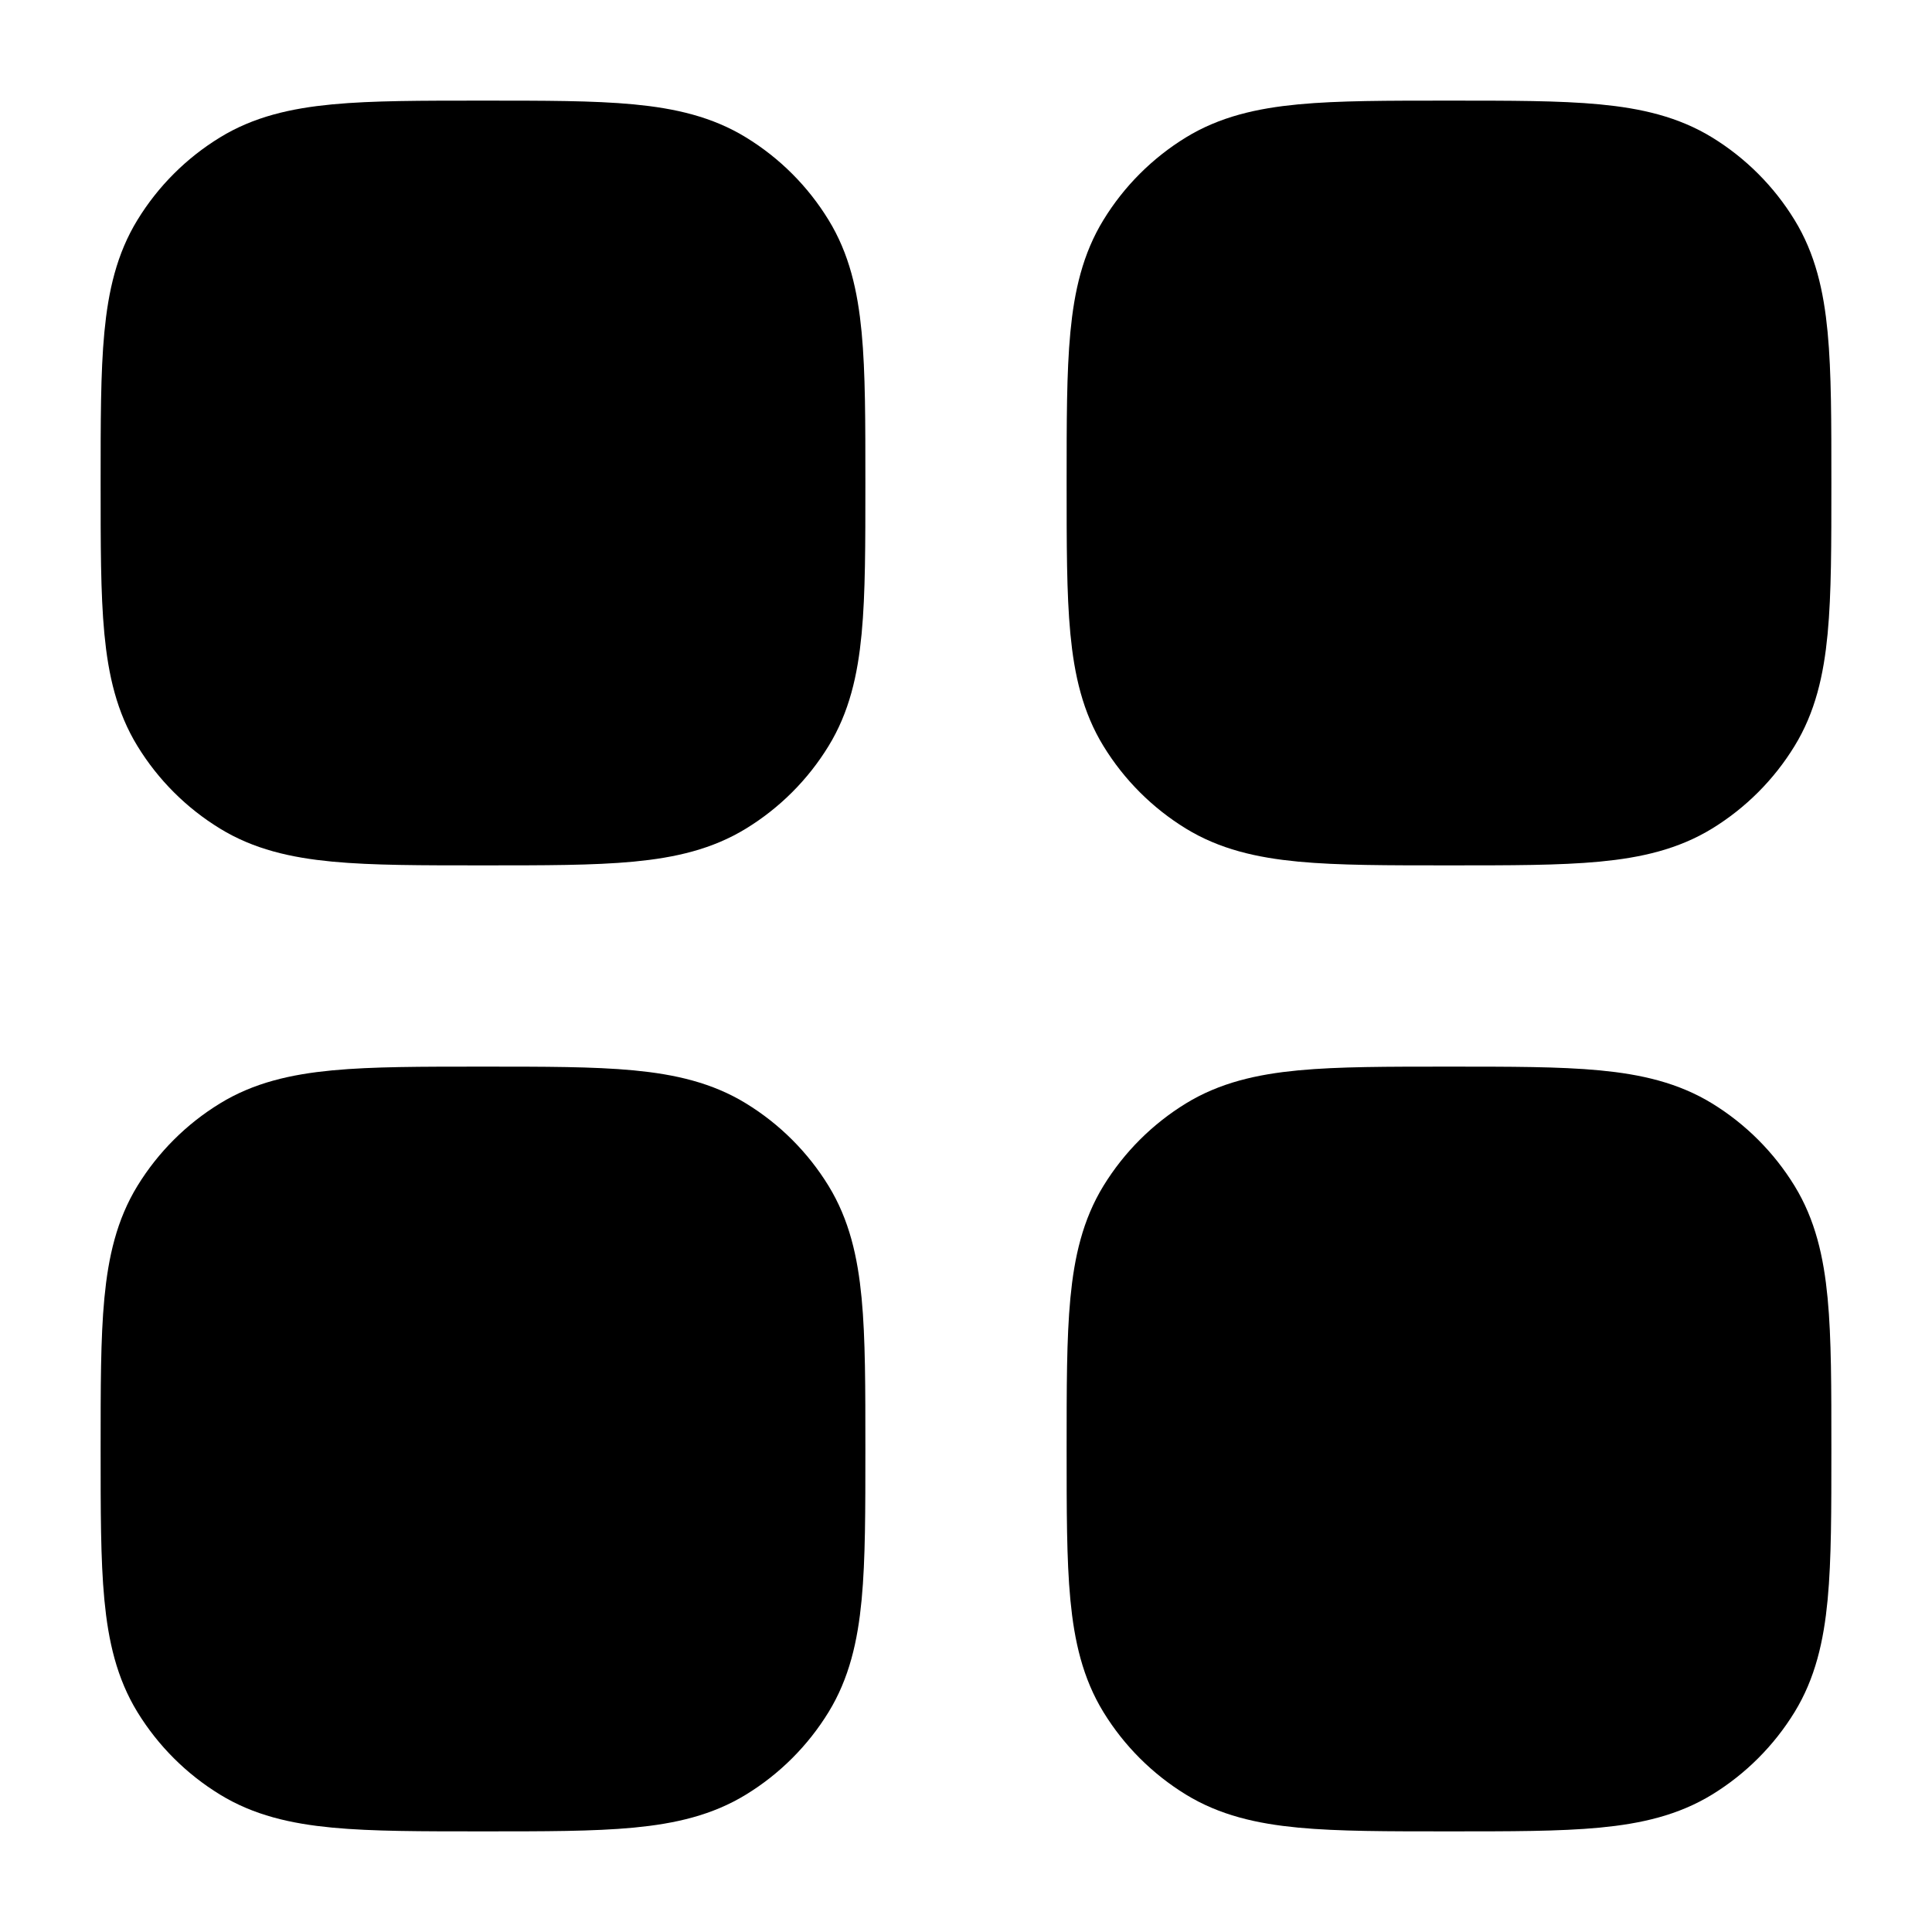
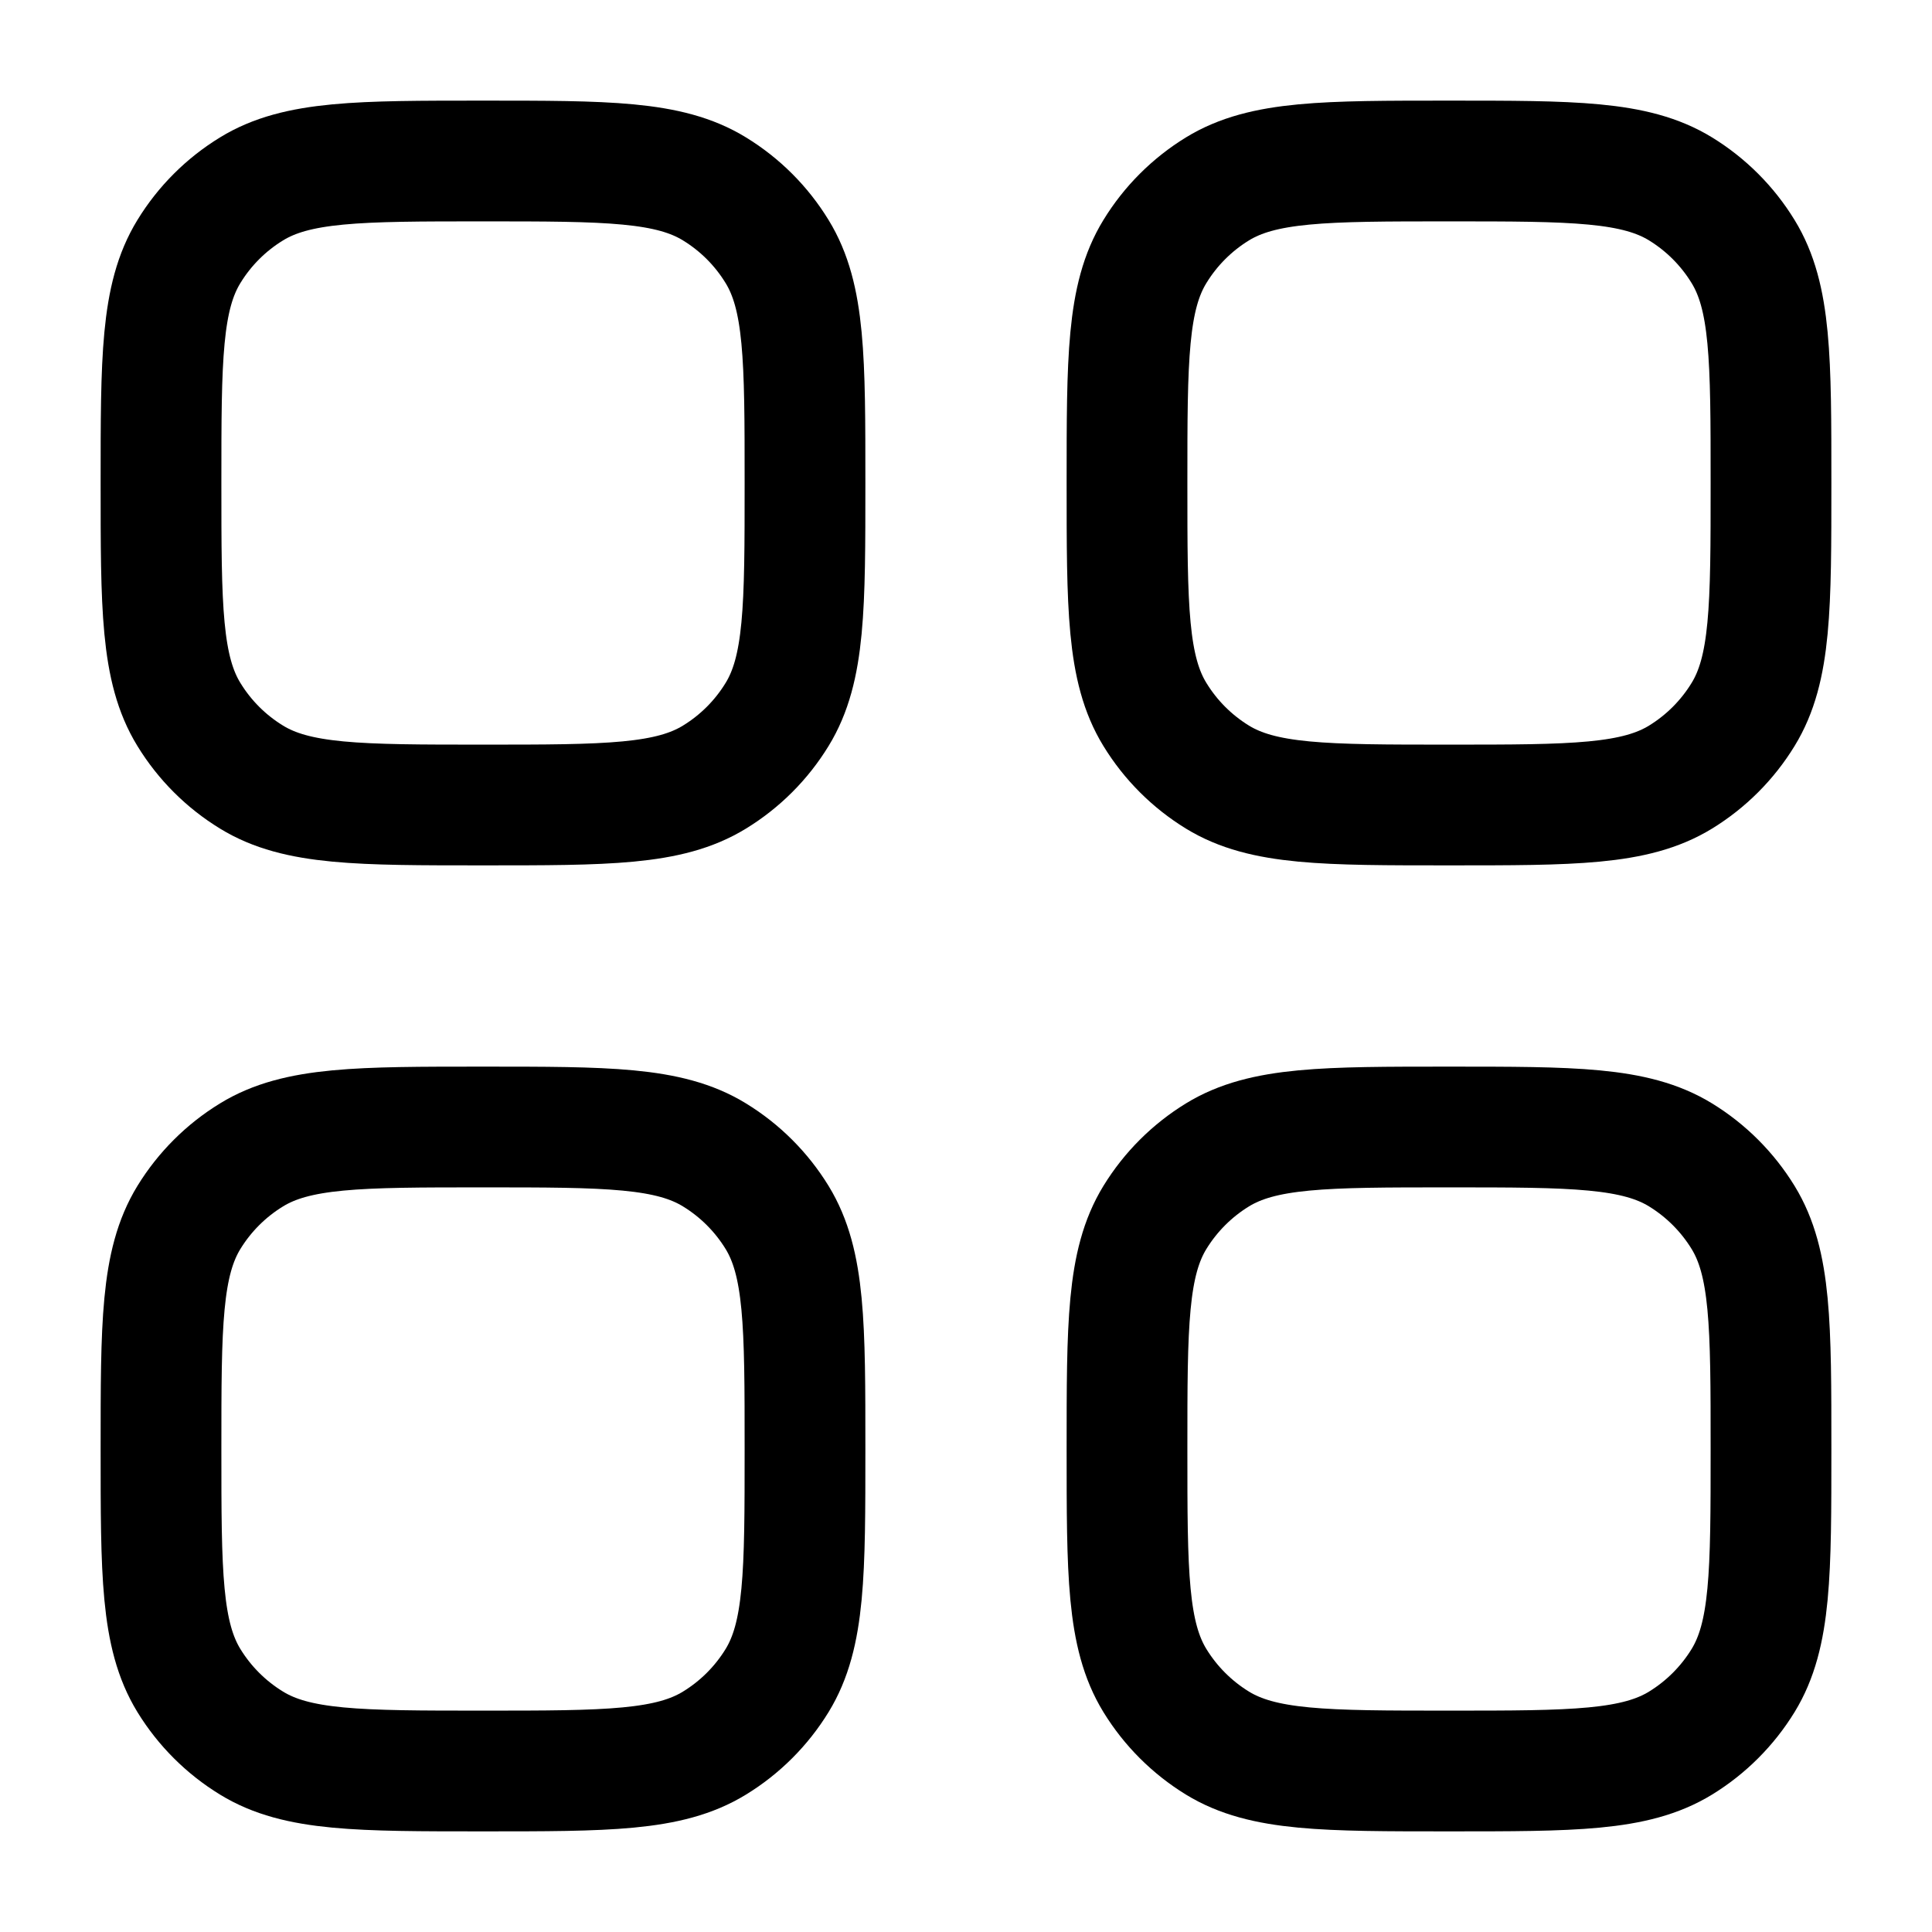
- <svg xmlns="http://www.w3.org/2000/svg" viewBox="0 0 24 24" width="42" height="42" color="#000000" fill="#000000">
+ <svg xmlns="http://www.w3.org/2000/svg" viewBox="0 0 24 24" width="42" height="42" color="#000000" fill="none">
  <path d="M2 18C2 16.46 2 15.689 2.347 15.123C2.541 14.807 2.807 14.541 3.124 14.347C3.689 14 4.46 14 6 14C7.54 14 8.311 14 8.876 14.347C9.193 14.541 9.459 14.807 9.653 15.123C10 15.689 10 16.46 10 18C10 19.54 10 20.311 9.653 20.877C9.459 21.193 9.193 21.459 8.876 21.653C8.311 22 7.54 22 6 22C4.46 22 3.689 22 3.124 21.653C2.807 21.459 2.541 21.193 2.347 20.877C2 20.311 2 19.54 2 18Z" stroke="currentColor" stroke-width="1.5" />
  <path d="M14 18C14 16.46 14 15.689 14.347 15.123C14.541 14.807 14.807 14.541 15.123 14.347C15.689 14 16.46 14 18 14C19.54 14 20.311 14 20.877 14.347C21.193 14.541 21.459 14.807 21.653 15.123C22 15.689 22 16.46 22 18C22 19.54 22 20.311 21.653 20.877C21.459 21.193 21.193 21.459 20.877 21.653C20.311 22 19.54 22 18 22C16.46 22 15.689 22 15.123 21.653C14.807 21.459 14.541 21.193 14.347 20.877C14 20.311 14 19.54 14 18Z" stroke="currentColor" stroke-width="1.5" />
  <path d="M2 6C2 4.46 2 3.689 2.347 3.124C2.541 2.807 2.807 2.541 3.124 2.347C3.689 2 4.46 2 6 2C7.54 2 8.311 2 8.876 2.347C9.193 2.541 9.459 2.807 9.653 3.124C10 3.689 10 4.46 10 6C10 7.54 10 8.311 9.653 8.876C9.459 9.193 9.193 9.459 8.876 9.653C8.311 10 7.54 10 6 10C4.46 10 3.689 10 3.124 9.653C2.807 9.459 2.541 9.193 2.347 8.876C2 8.311 2 7.54 2 6Z" stroke="currentColor" stroke-width="1.5" />
  <path d="M14 6C14 4.46 14 3.689 14.347 3.124C14.541 2.807 14.807 2.541 15.123 2.347C15.689 2 16.46 2 18 2C19.54 2 20.311 2 20.877 2.347C21.193 2.541 21.459 2.807 21.653 3.124C22 3.689 22 4.46 22 6C22 7.54 22 8.311 21.653 8.876C21.459 9.193 21.193 9.459 20.877 9.653C20.311 10 19.54 10 18 10C16.46 10 15.689 10 15.123 9.653C14.807 9.459 14.541 9.193 14.347 8.876C14 8.311 14 7.54 14 6Z" stroke="currentColor" stroke-width="1.5" />
</svg>
